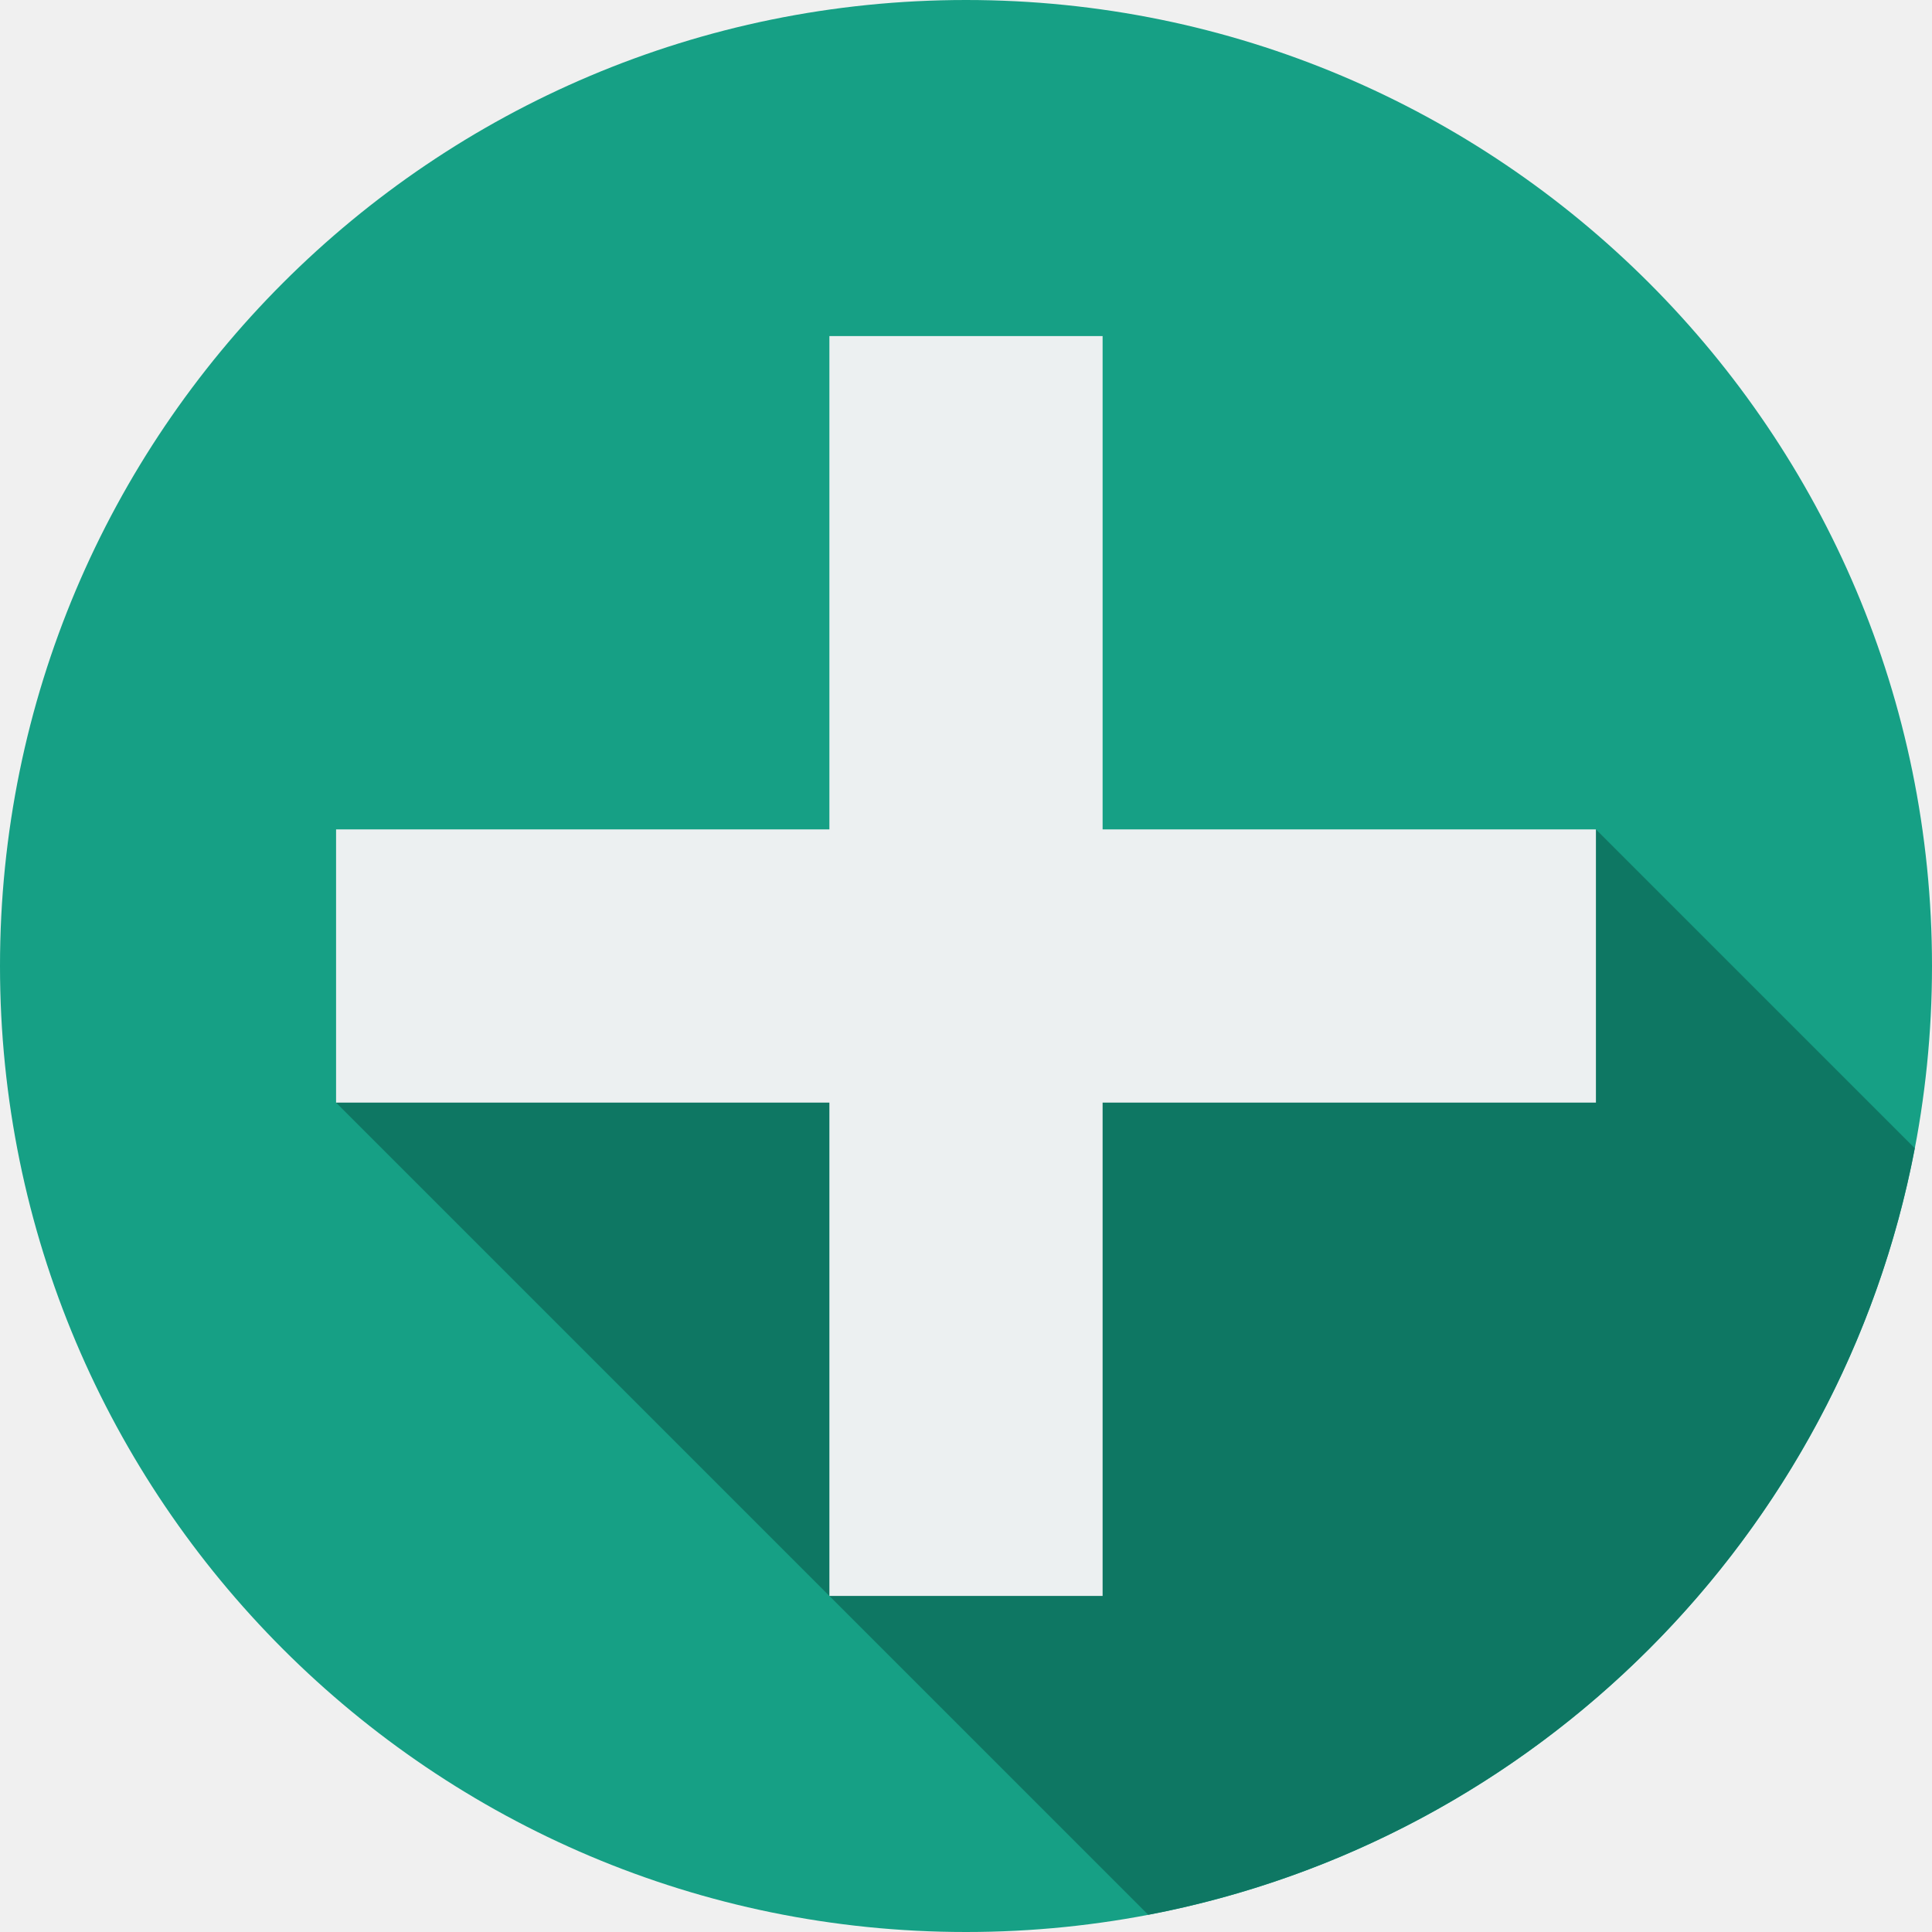
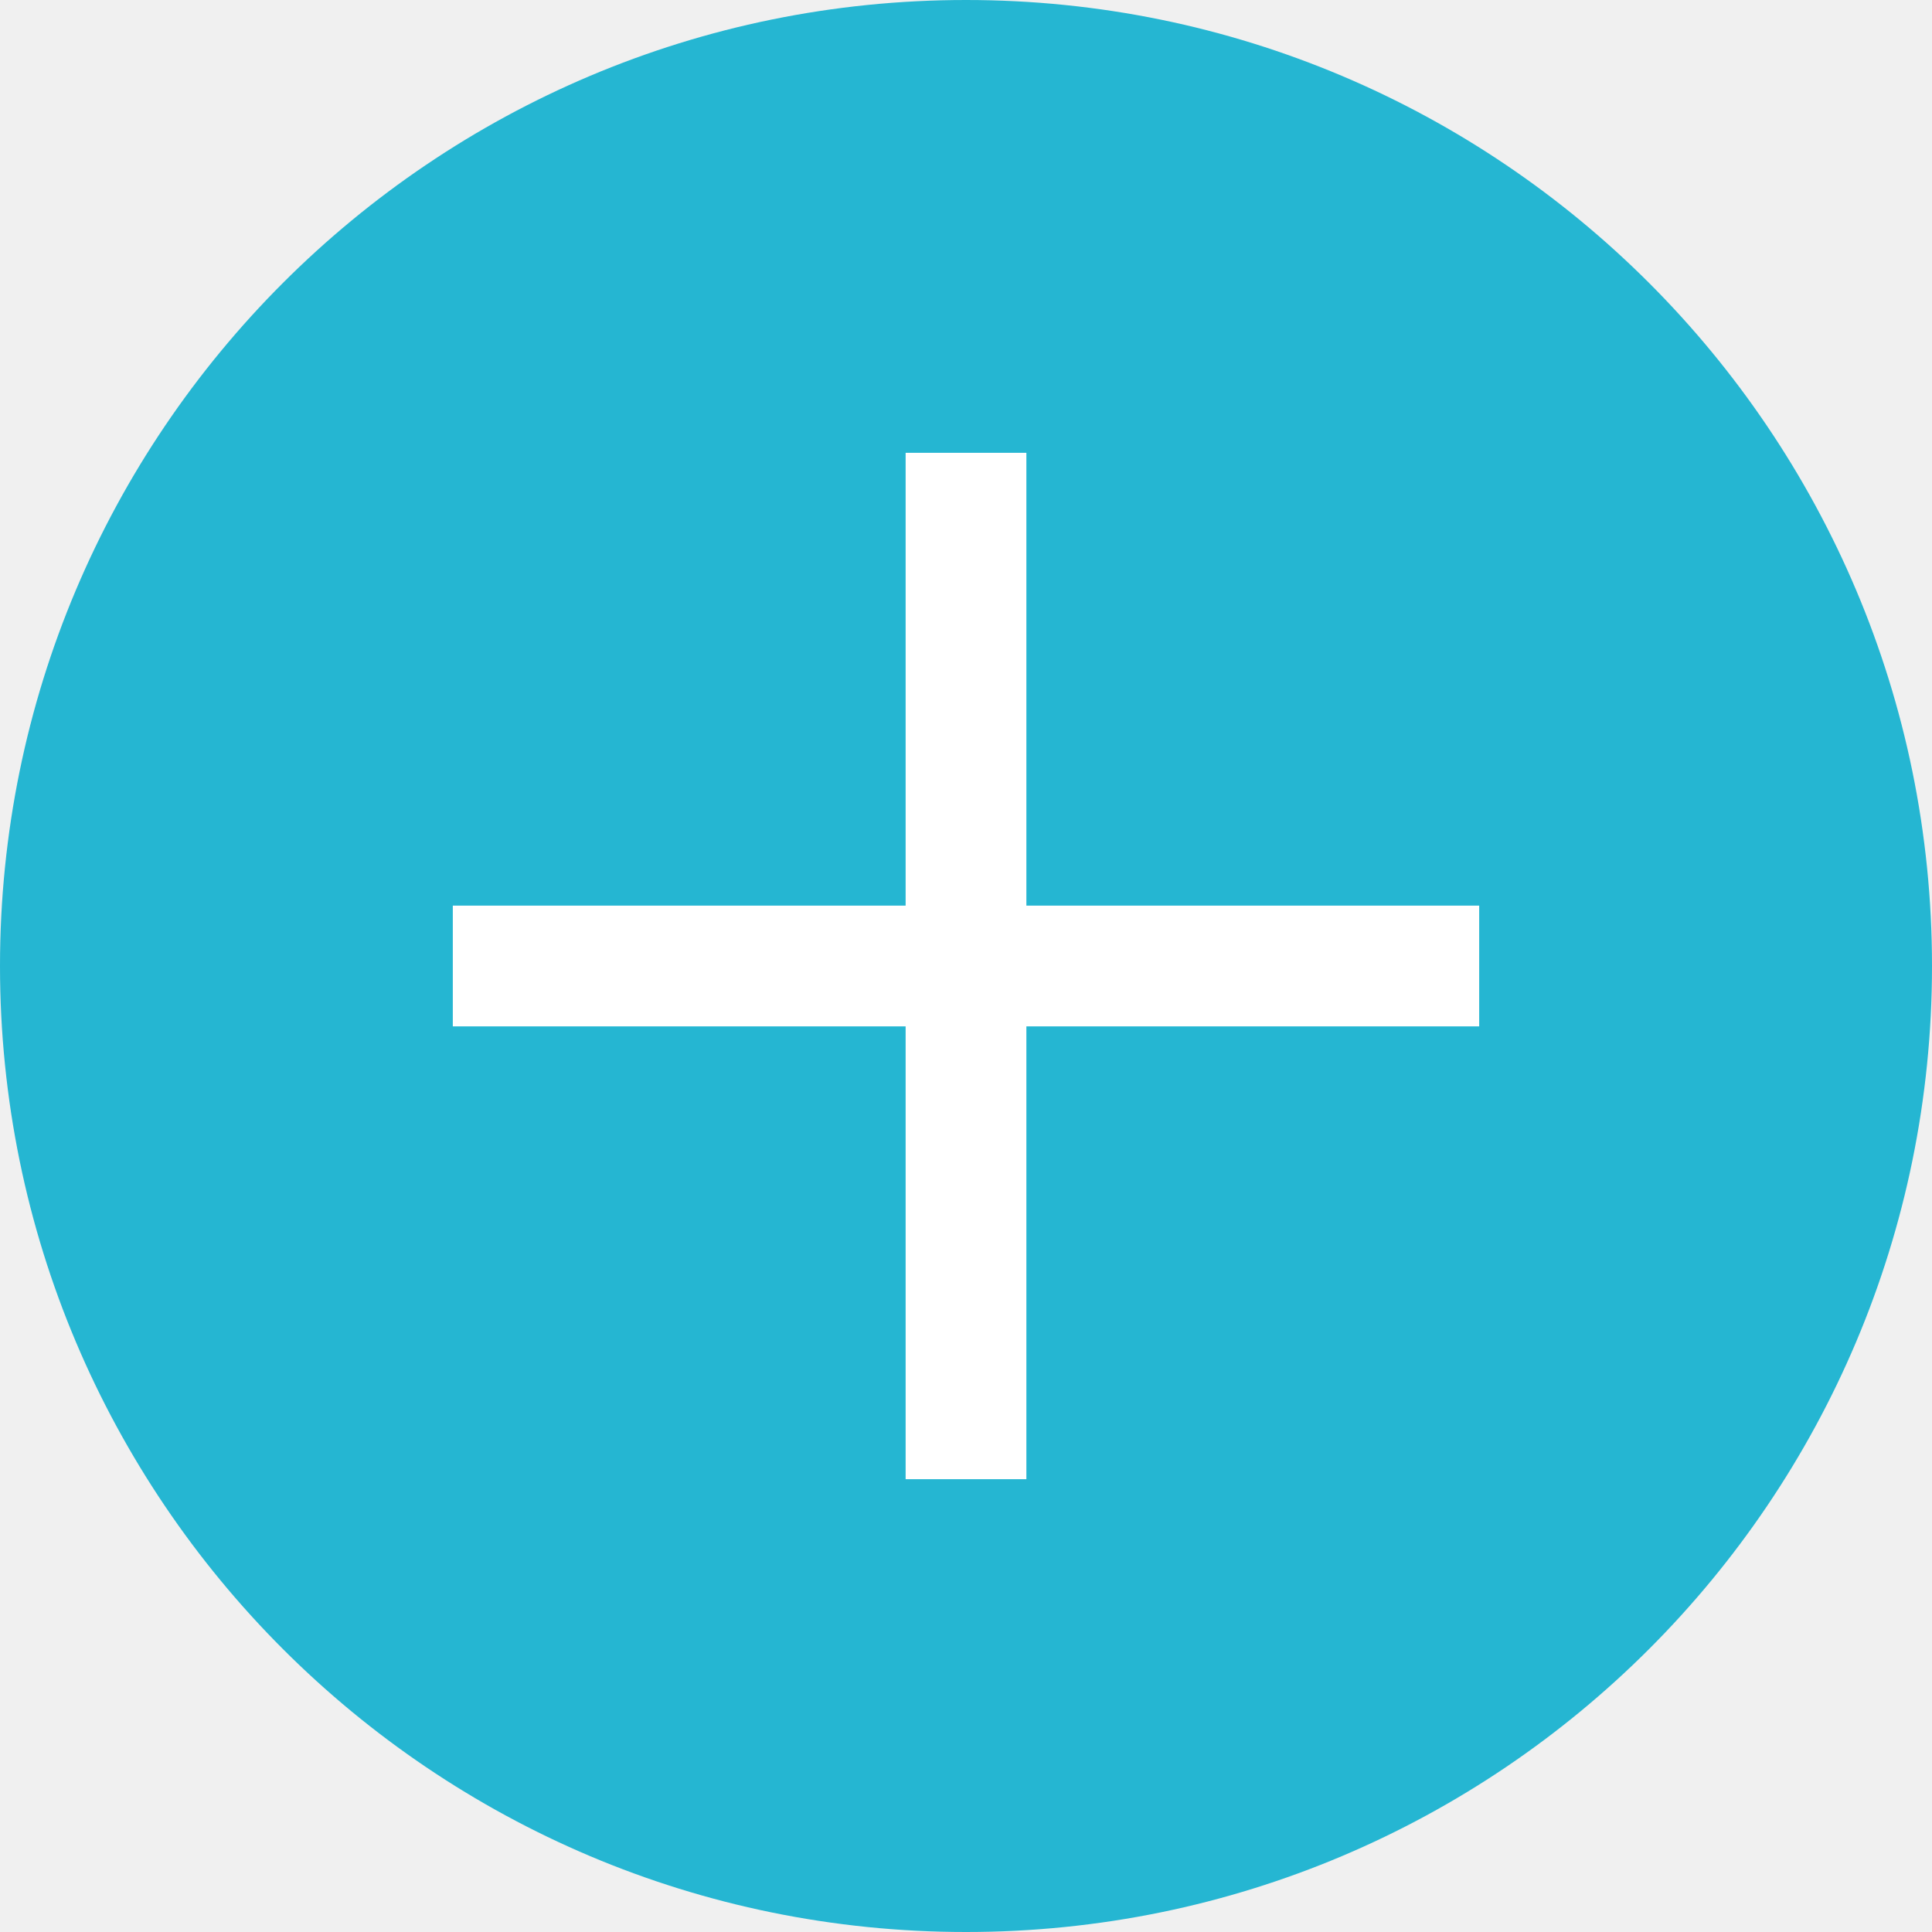
- <svg xmlns="http://www.w3.org/2000/svg" version="1.1" id="Layer_1" x="0px" y="0px" viewBox="0 0 297 297" style="enable-background:new 0 0 297 297;" xml:space="preserve">
+ <svg xmlns="http://www.w3.org/2000/svg" version="1.1" id="Layer_1" x="0px" y="0px" viewBox="0 0 512 512" style="enable-background:new 0 0 512 512;" xml:space="preserve">
+   <circle style="fill:#25B6D2;" cx="256" cy="256" r="256" />
  <g>
-     <g>
-       <g>
-         <g>
-           <circle style="fill:#16A085;" cx="148.5" cy="148.5" r="148.5" />
-         </g>
-       </g>
-     </g>
-     <path style="fill:#0E7763;" d="M245.337,127.5l-193.674,42l124.85,124.85c59.546-11.369,106.468-58.291,117.837-117.837   L245.337,127.5z" />
-     <polygon style="fill:#ECF0F1;" points="245.337,127.5 169.5,127.5 169.5,51.663 127.5,51.663 127.5,127.5 51.663,127.5    51.663,169.5 127.5,169.5 127.5,245.337 169.5,245.337 169.5,169.5 245.337,169.5  " />
+     <rect x="240" y="120" style="fill:#FFFFFF;" width="32" height="272" />
+     <rect x="120" y="240" style="fill:#FFFFFF;" width="272" height="32" />
  </g>
  <g>
</g>
  <g>
</g>
  <g>
</g>
  <g>
</g>
  <g>
</g>
  <g>
</g>
  <g>
</g>
  <g>
</g>
  <g>
</g>
  <g>
</g>
  <g>
</g>
  <g>
</g>
  <g>
</g>
  <g>
</g>
  <g>
</g>
</svg>
